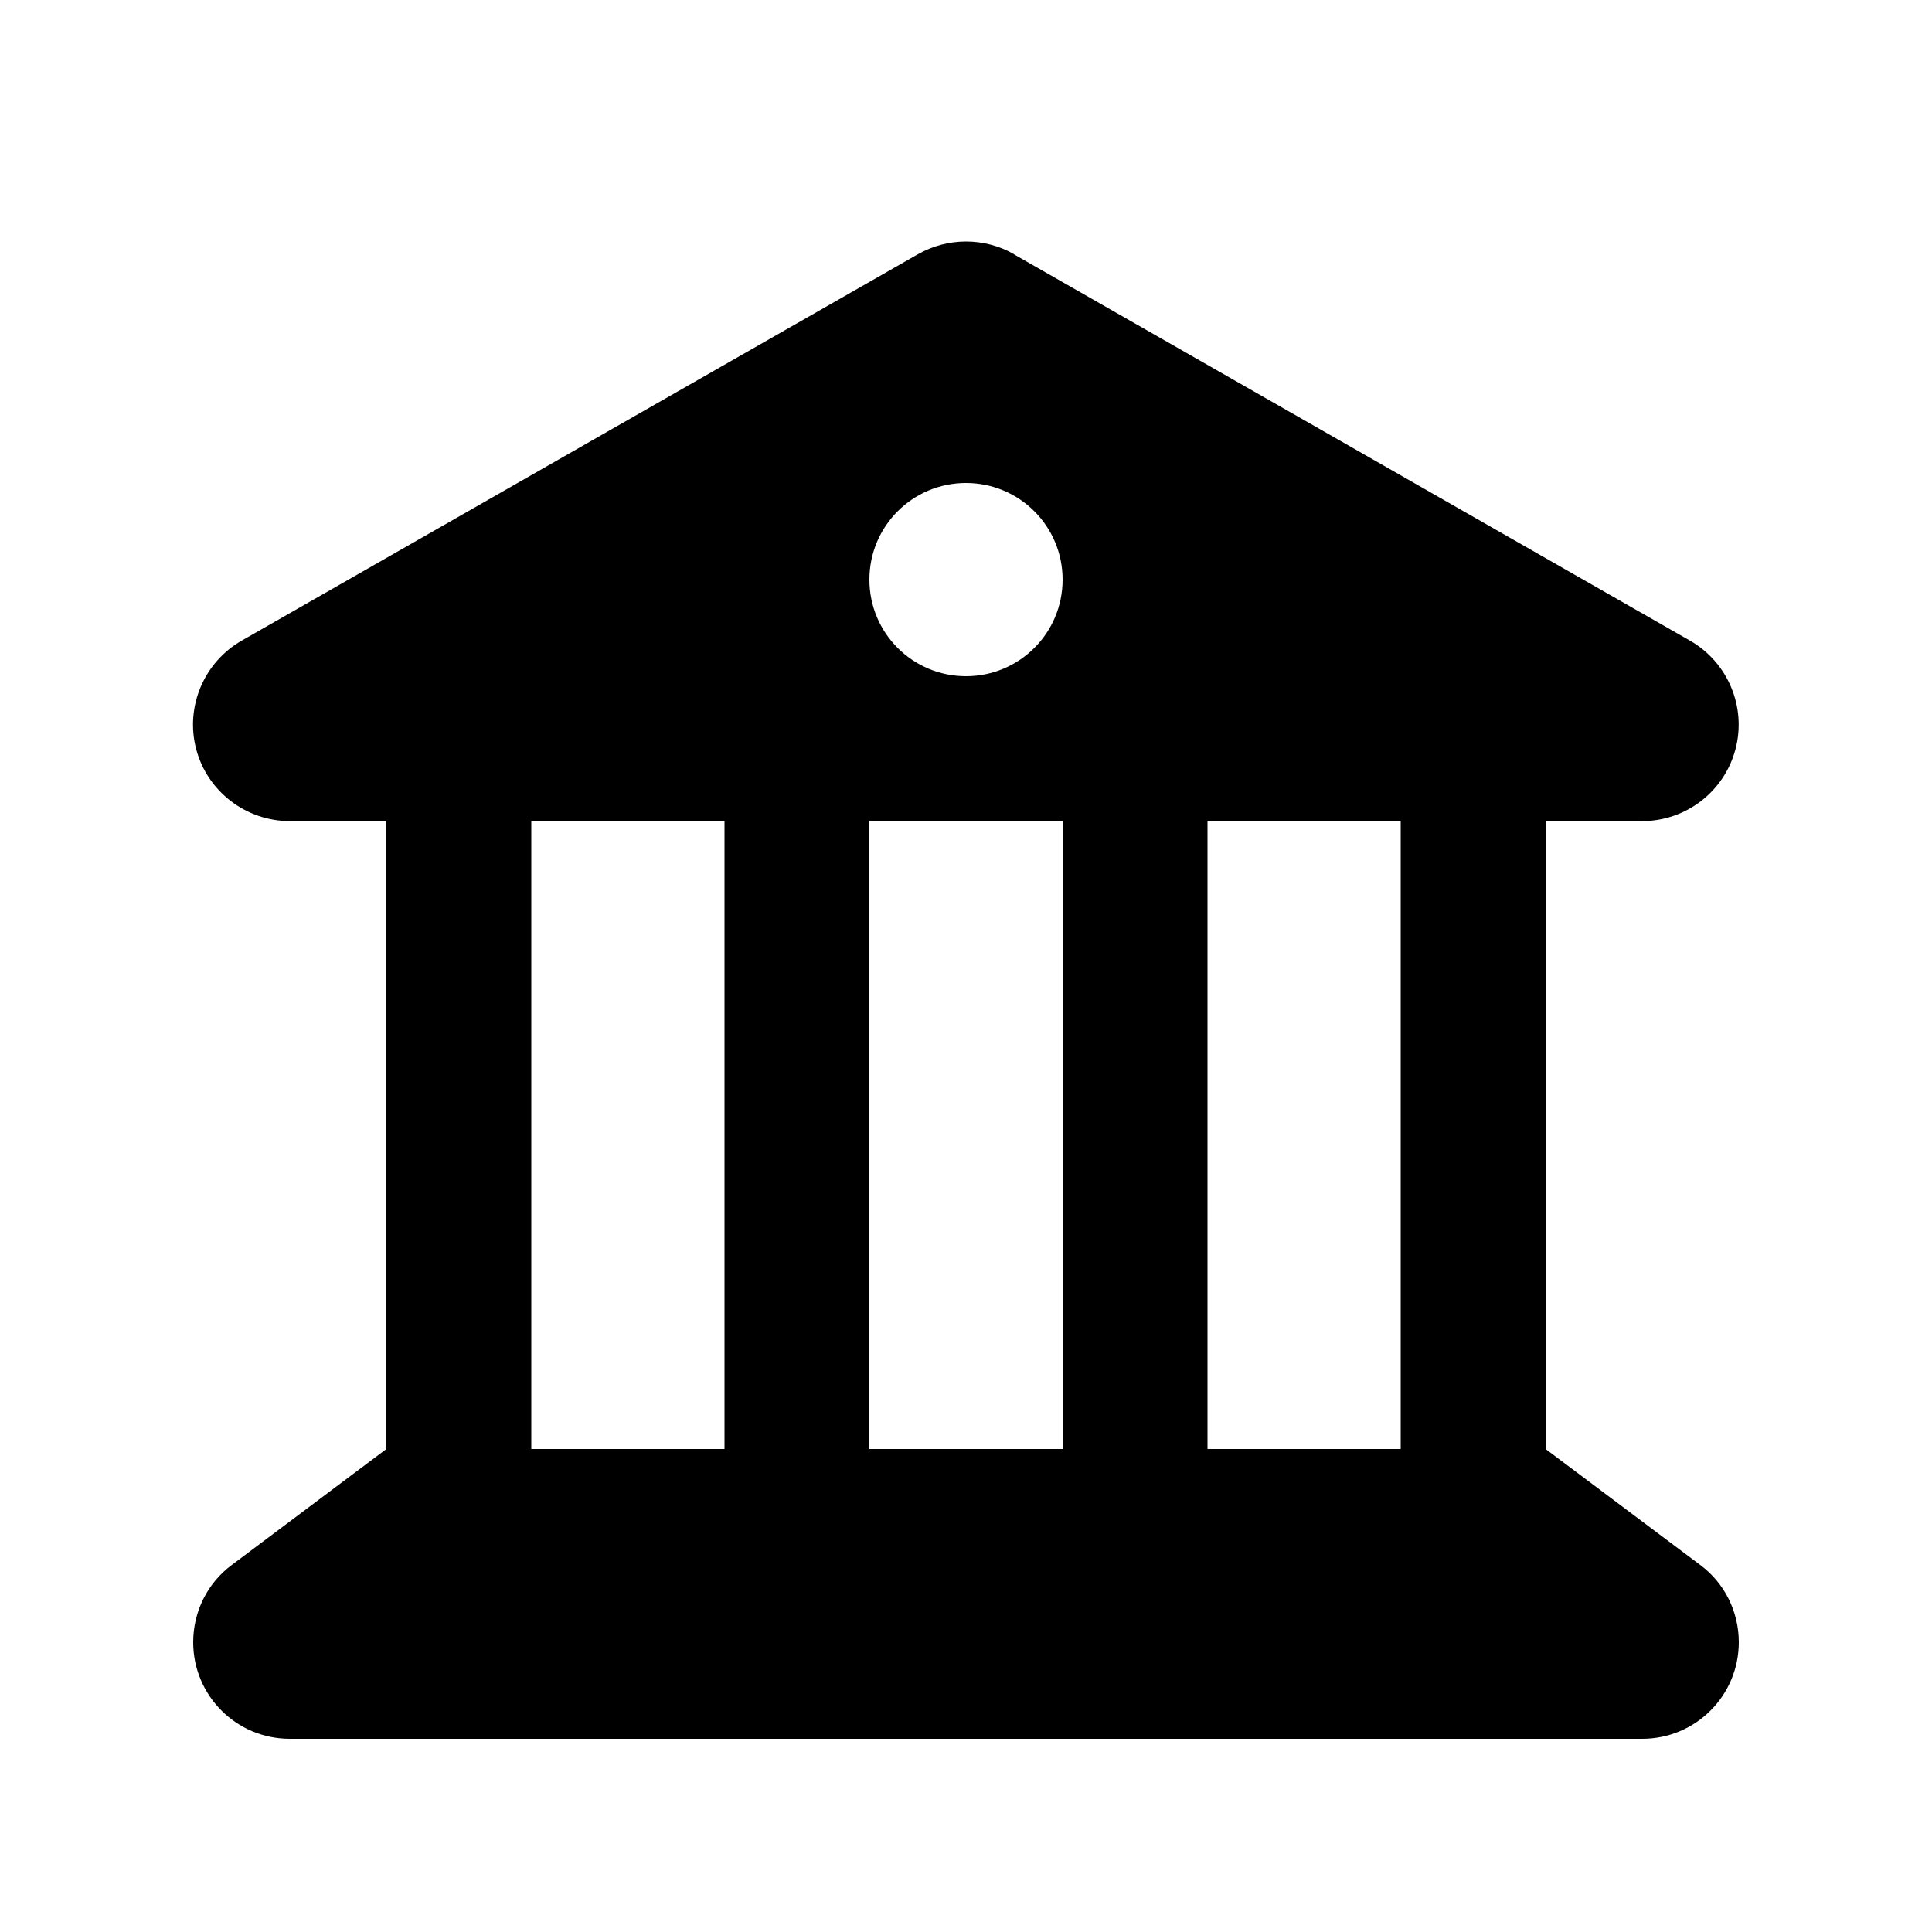
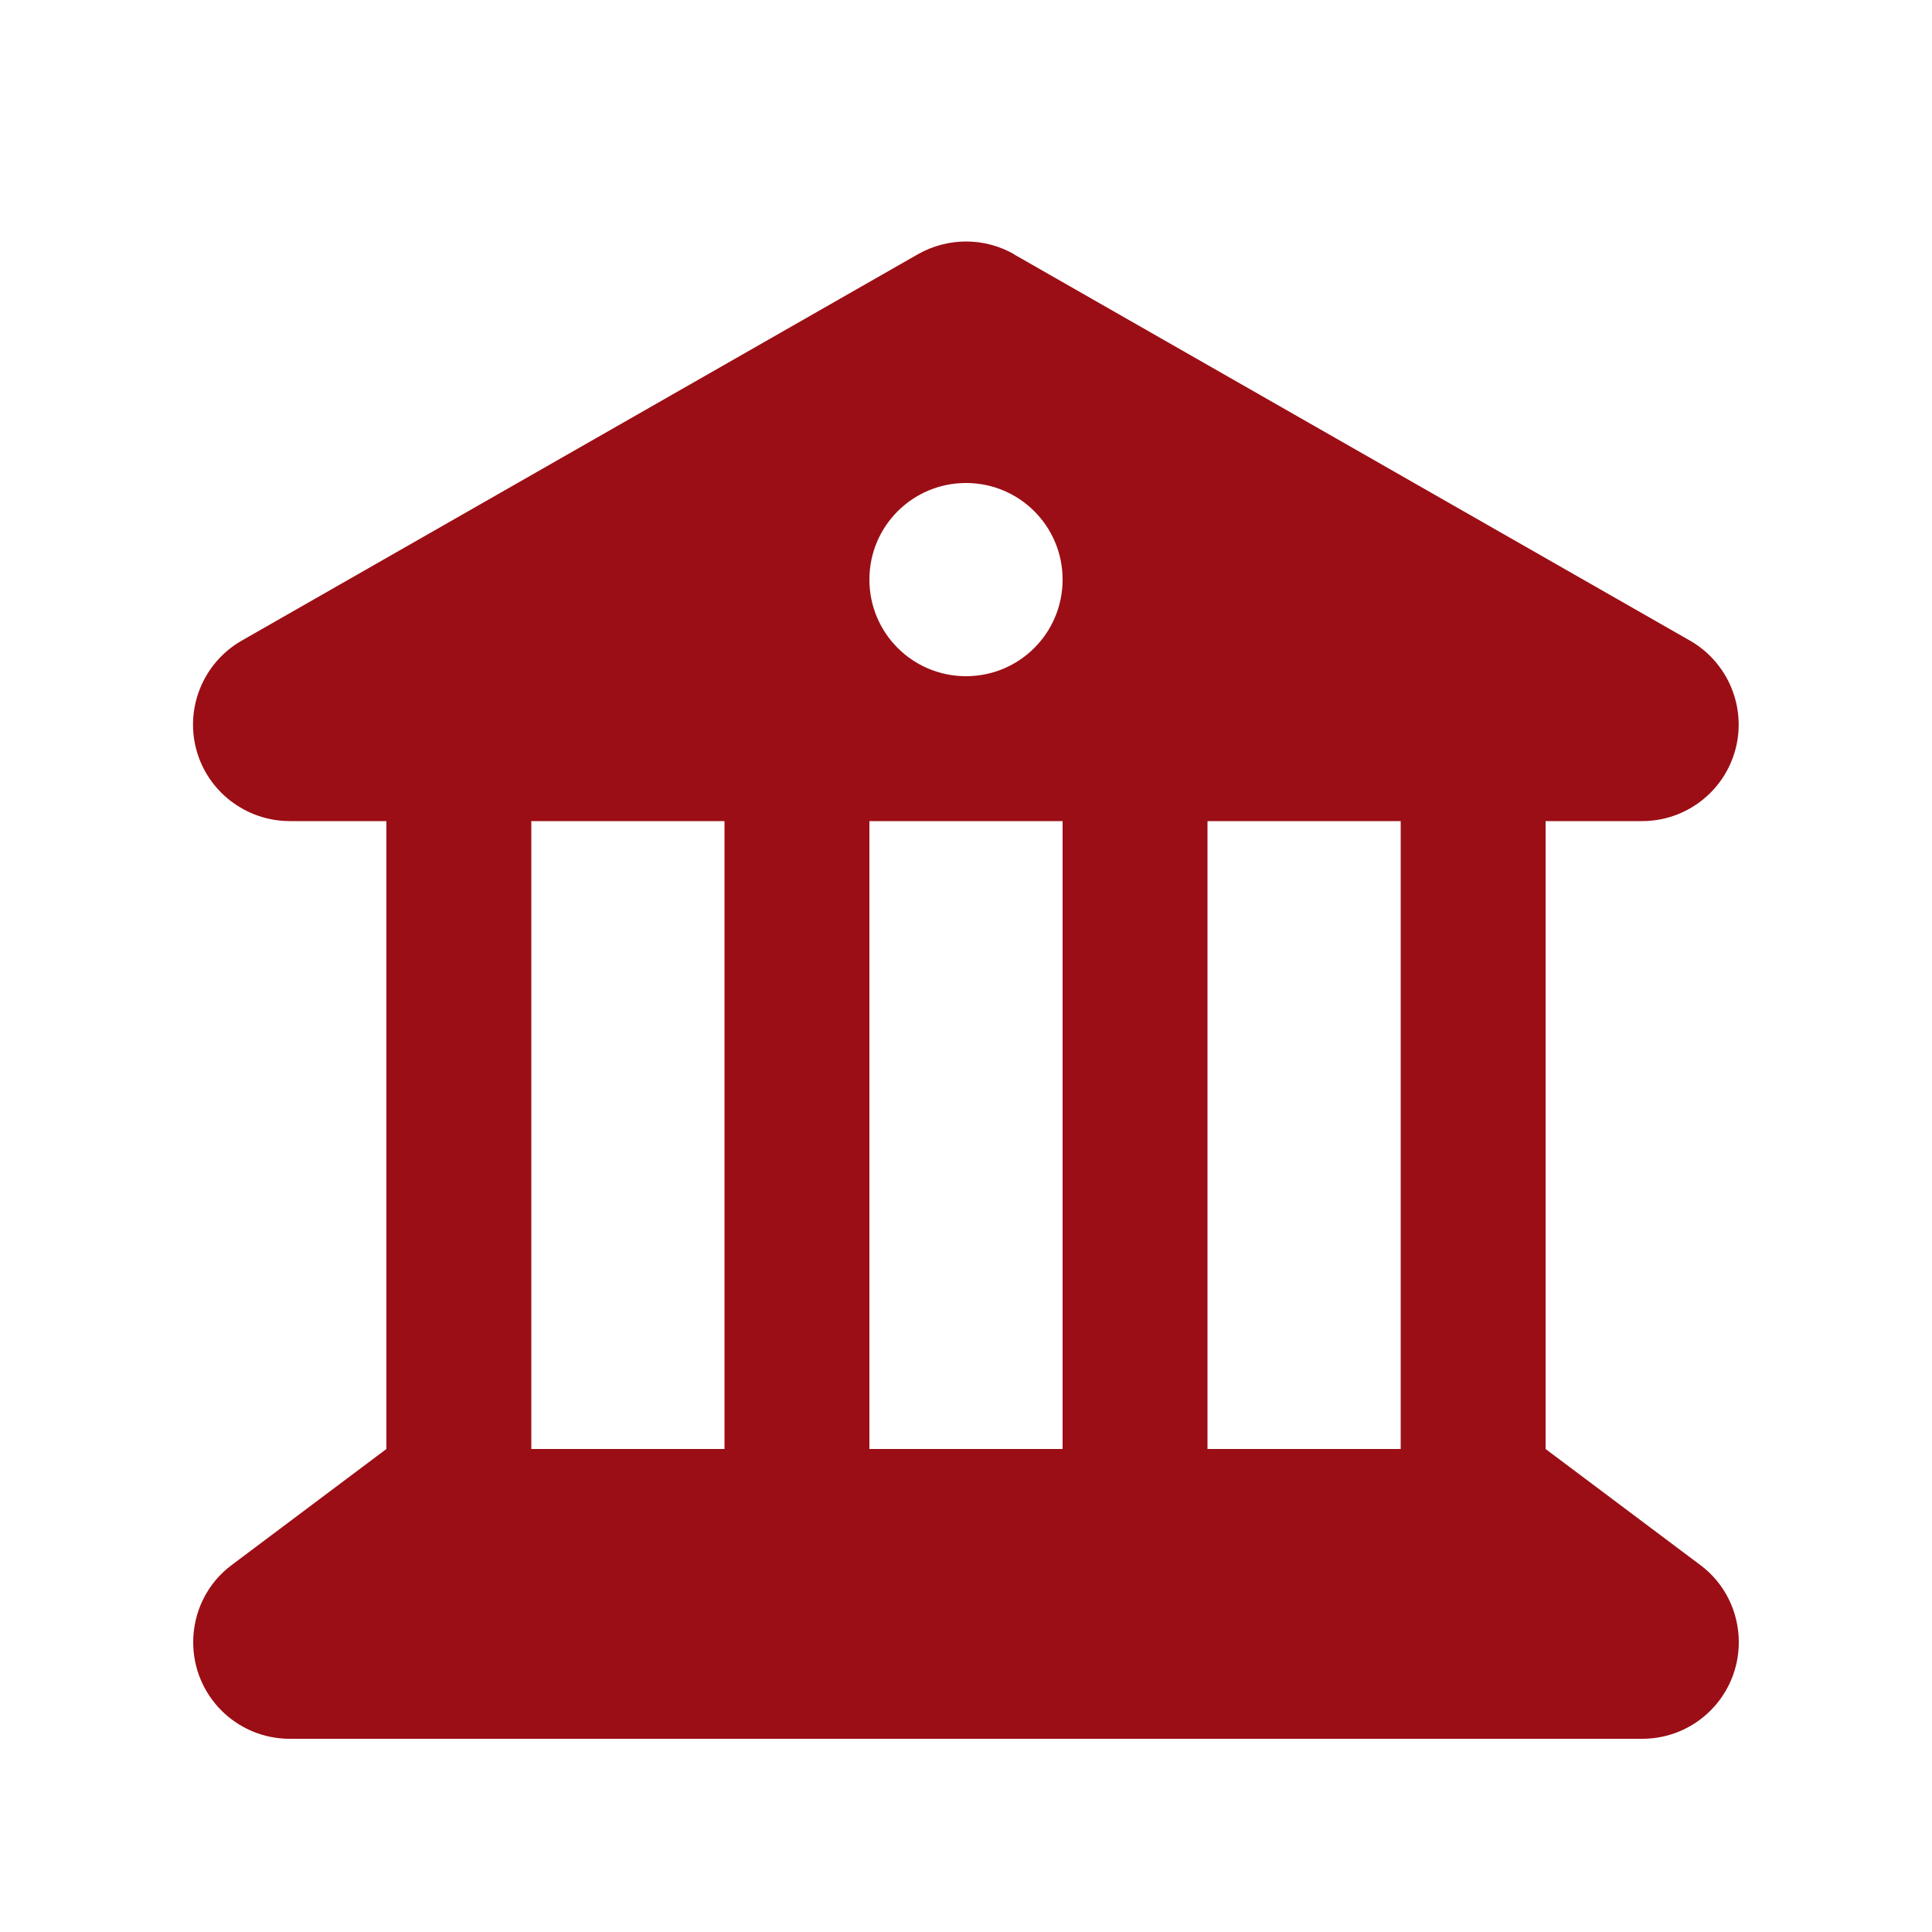
<svg xmlns="http://www.w3.org/2000/svg" viewBox="0 0 640 640">
-   <path d="M335.9 84.2C326.1 78.6 314 78.6 304.1 84.2L80.1 212.2C67.5 219.4 61.3 234.2 65 248.2C68.7 262.2 81.5 272 96 272L128 272L128 480L128 480L76.8 518.4C68.7 524.4 64 533.9 64 544C64 561.7 78.3 576 96 576L544 576C561.7 576 576 561.7 576 544C576 533.9 571.3 524.4 563.2 518.4L512 480L512 272L544 272C558.5 272 571.2 262.2 574.9 248.2C578.6 234.2 572.4 219.4 559.8 212.2L335.8 84.2zM464 272L464 480L400 480L400 272L464 272zM352 272L352 480L288 480L288 272L352 272zM240 272L240 480L176 480L176 272L240 272zM320 160C337.7 160 352 174.3 352 192C352 209.7 337.7 224 320 224C302.3 224 288 209.7 288 192C288 174.3 302.3 160 320 160z" fill="#000000" />
+   <path d="M335.9 84.2C326.1 78.6 314 78.6 304.1 84.2L80.1 212.2C67.5 219.4 61.3 234.2 65 248.2C68.7 262.2 81.5 272 96 272L128 272L128 480L128 480L76.8 518.4C68.7 524.4 64 533.9 64 544C64 561.7 78.3 576 96 576L544 576C561.7 576 576 561.7 576 544C576 533.9 571.3 524.4 563.2 518.4L512 480L512 272L544 272C558.5 272 571.2 262.2 574.9 248.2C578.6 234.2 572.4 219.4 559.8 212.2L335.8 84.2zM464 272L464 480L400 480L400 272L464 272zM352 272L352 480L288 480L288 272L352 272zM240 272L240 480L176 480L176 272L240 272zM320 160C337.7 160 352 174.3 352 192C352 209.7 337.7 224 320 224C302.3 224 288 209.7 288 192C288 174.3 302.3 160 320 160z" fill="#9b0e15" />
</svg>
